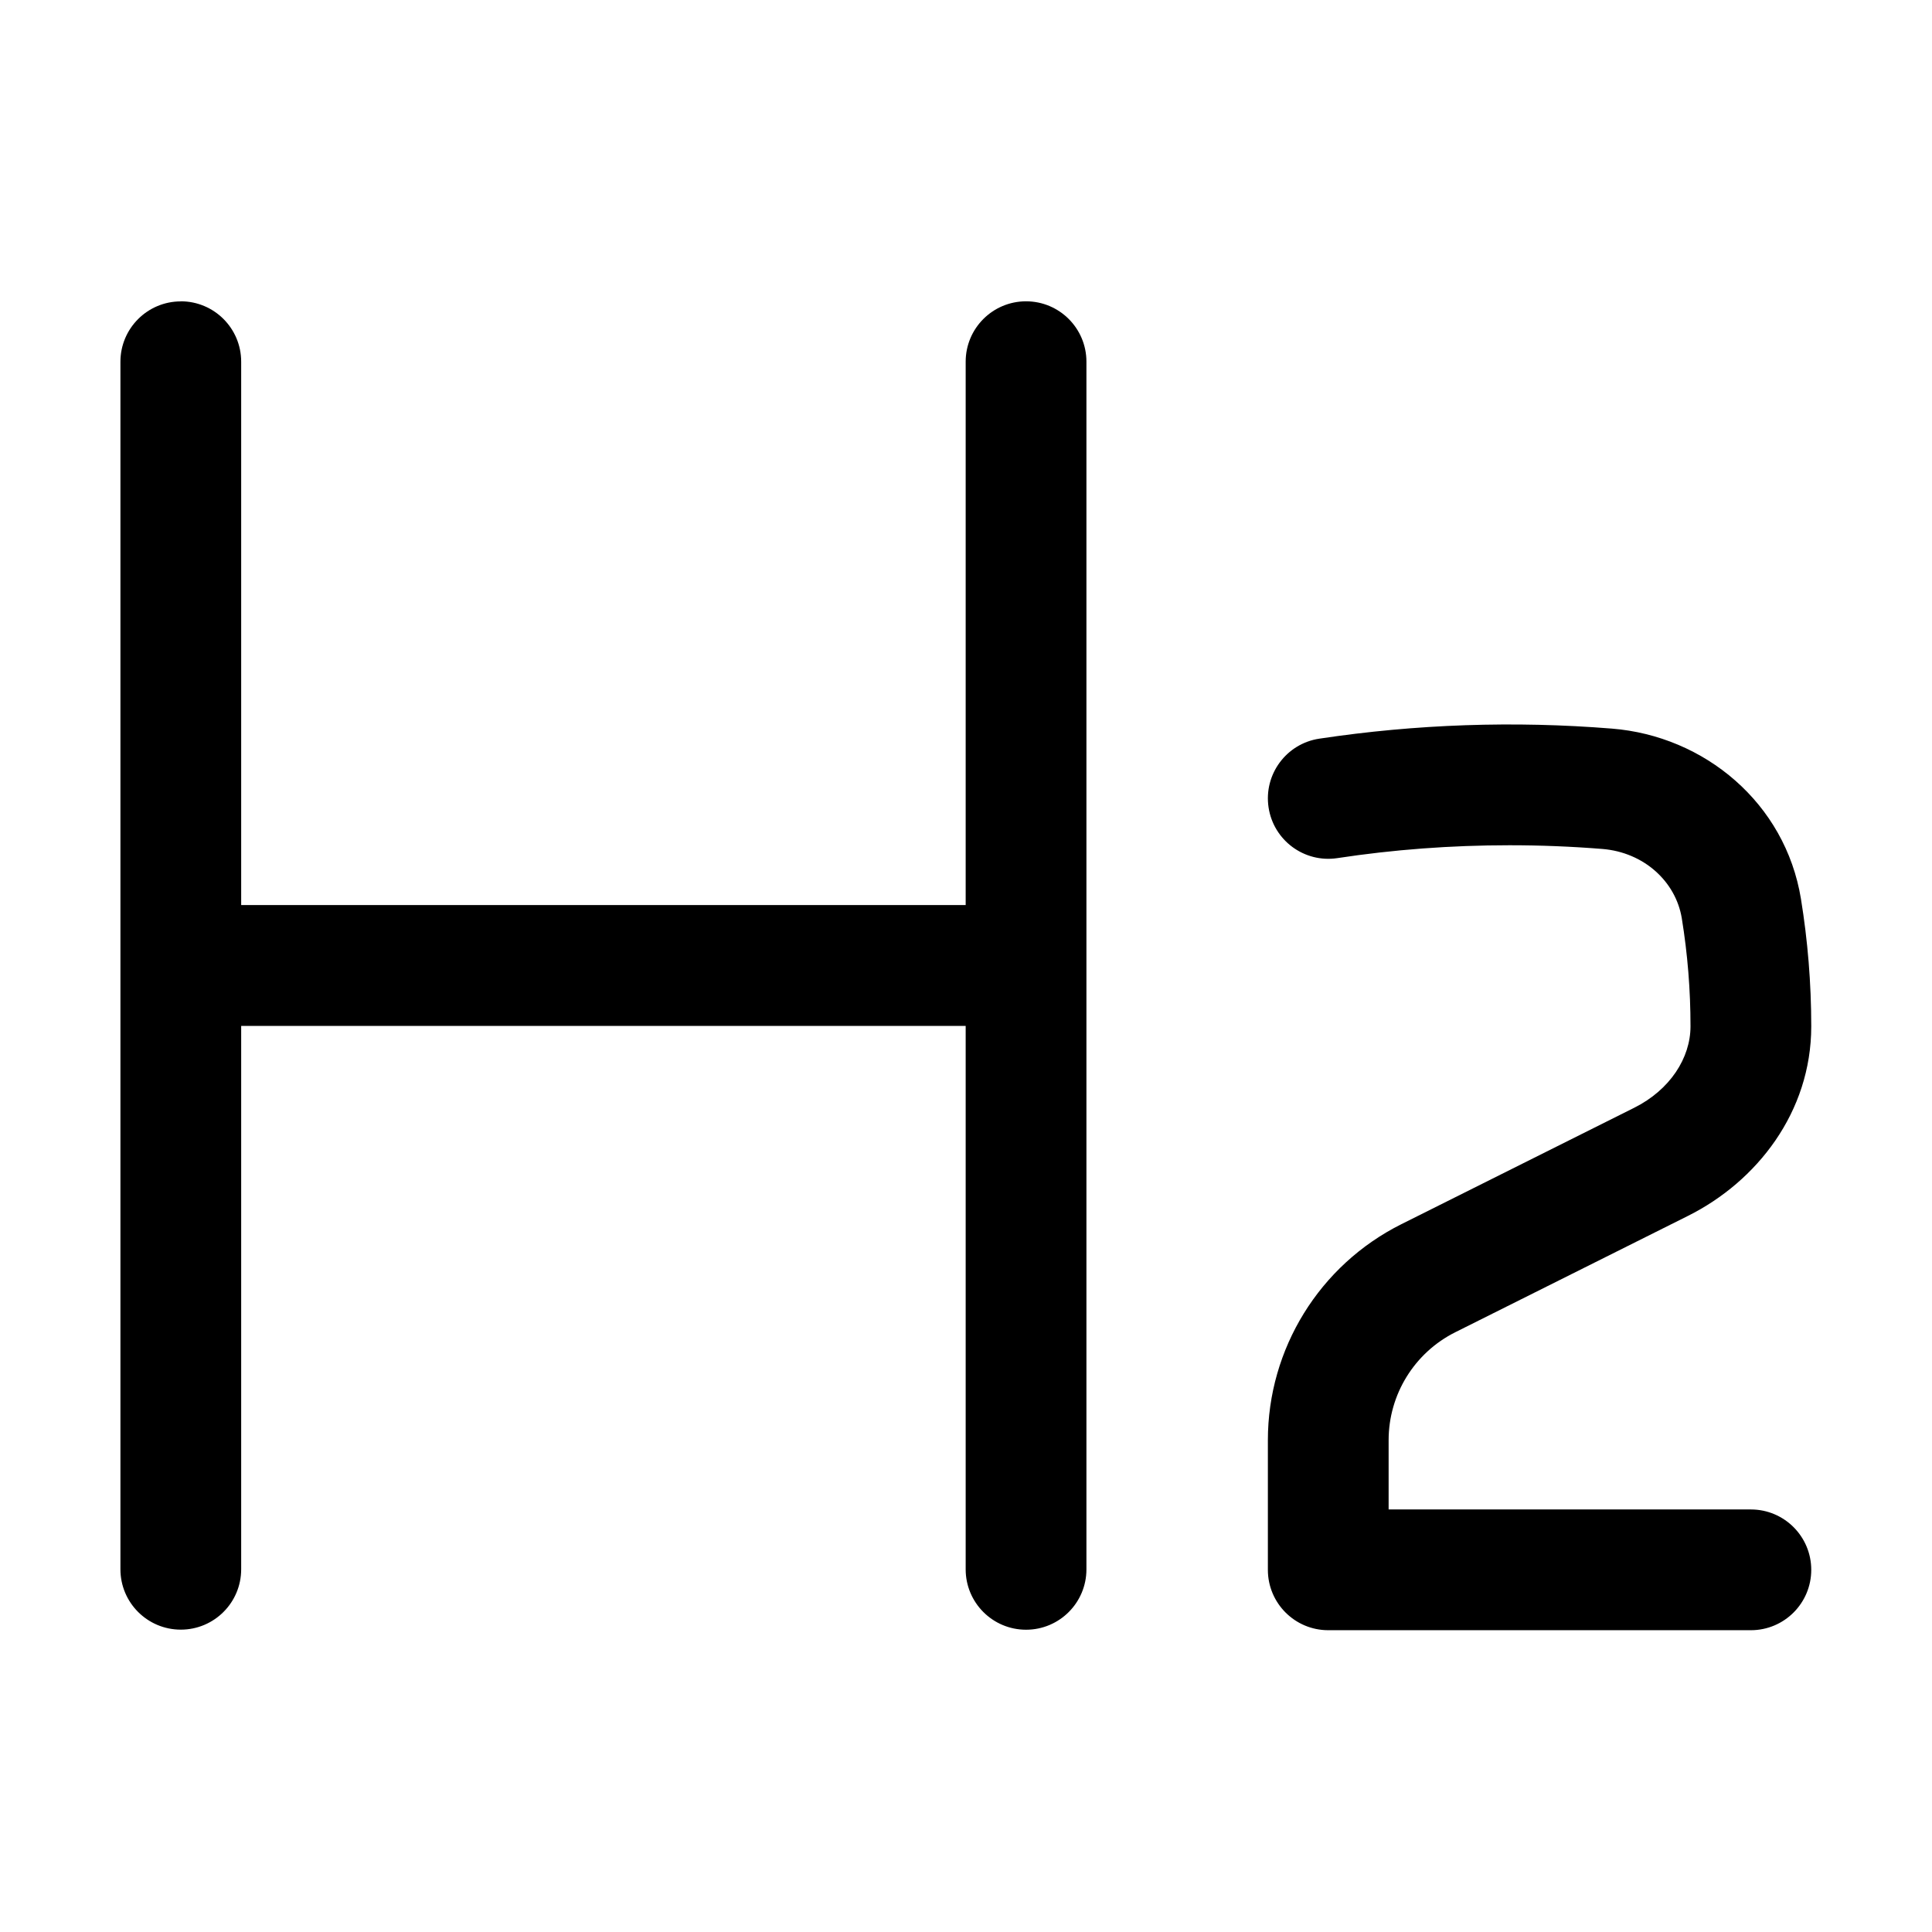
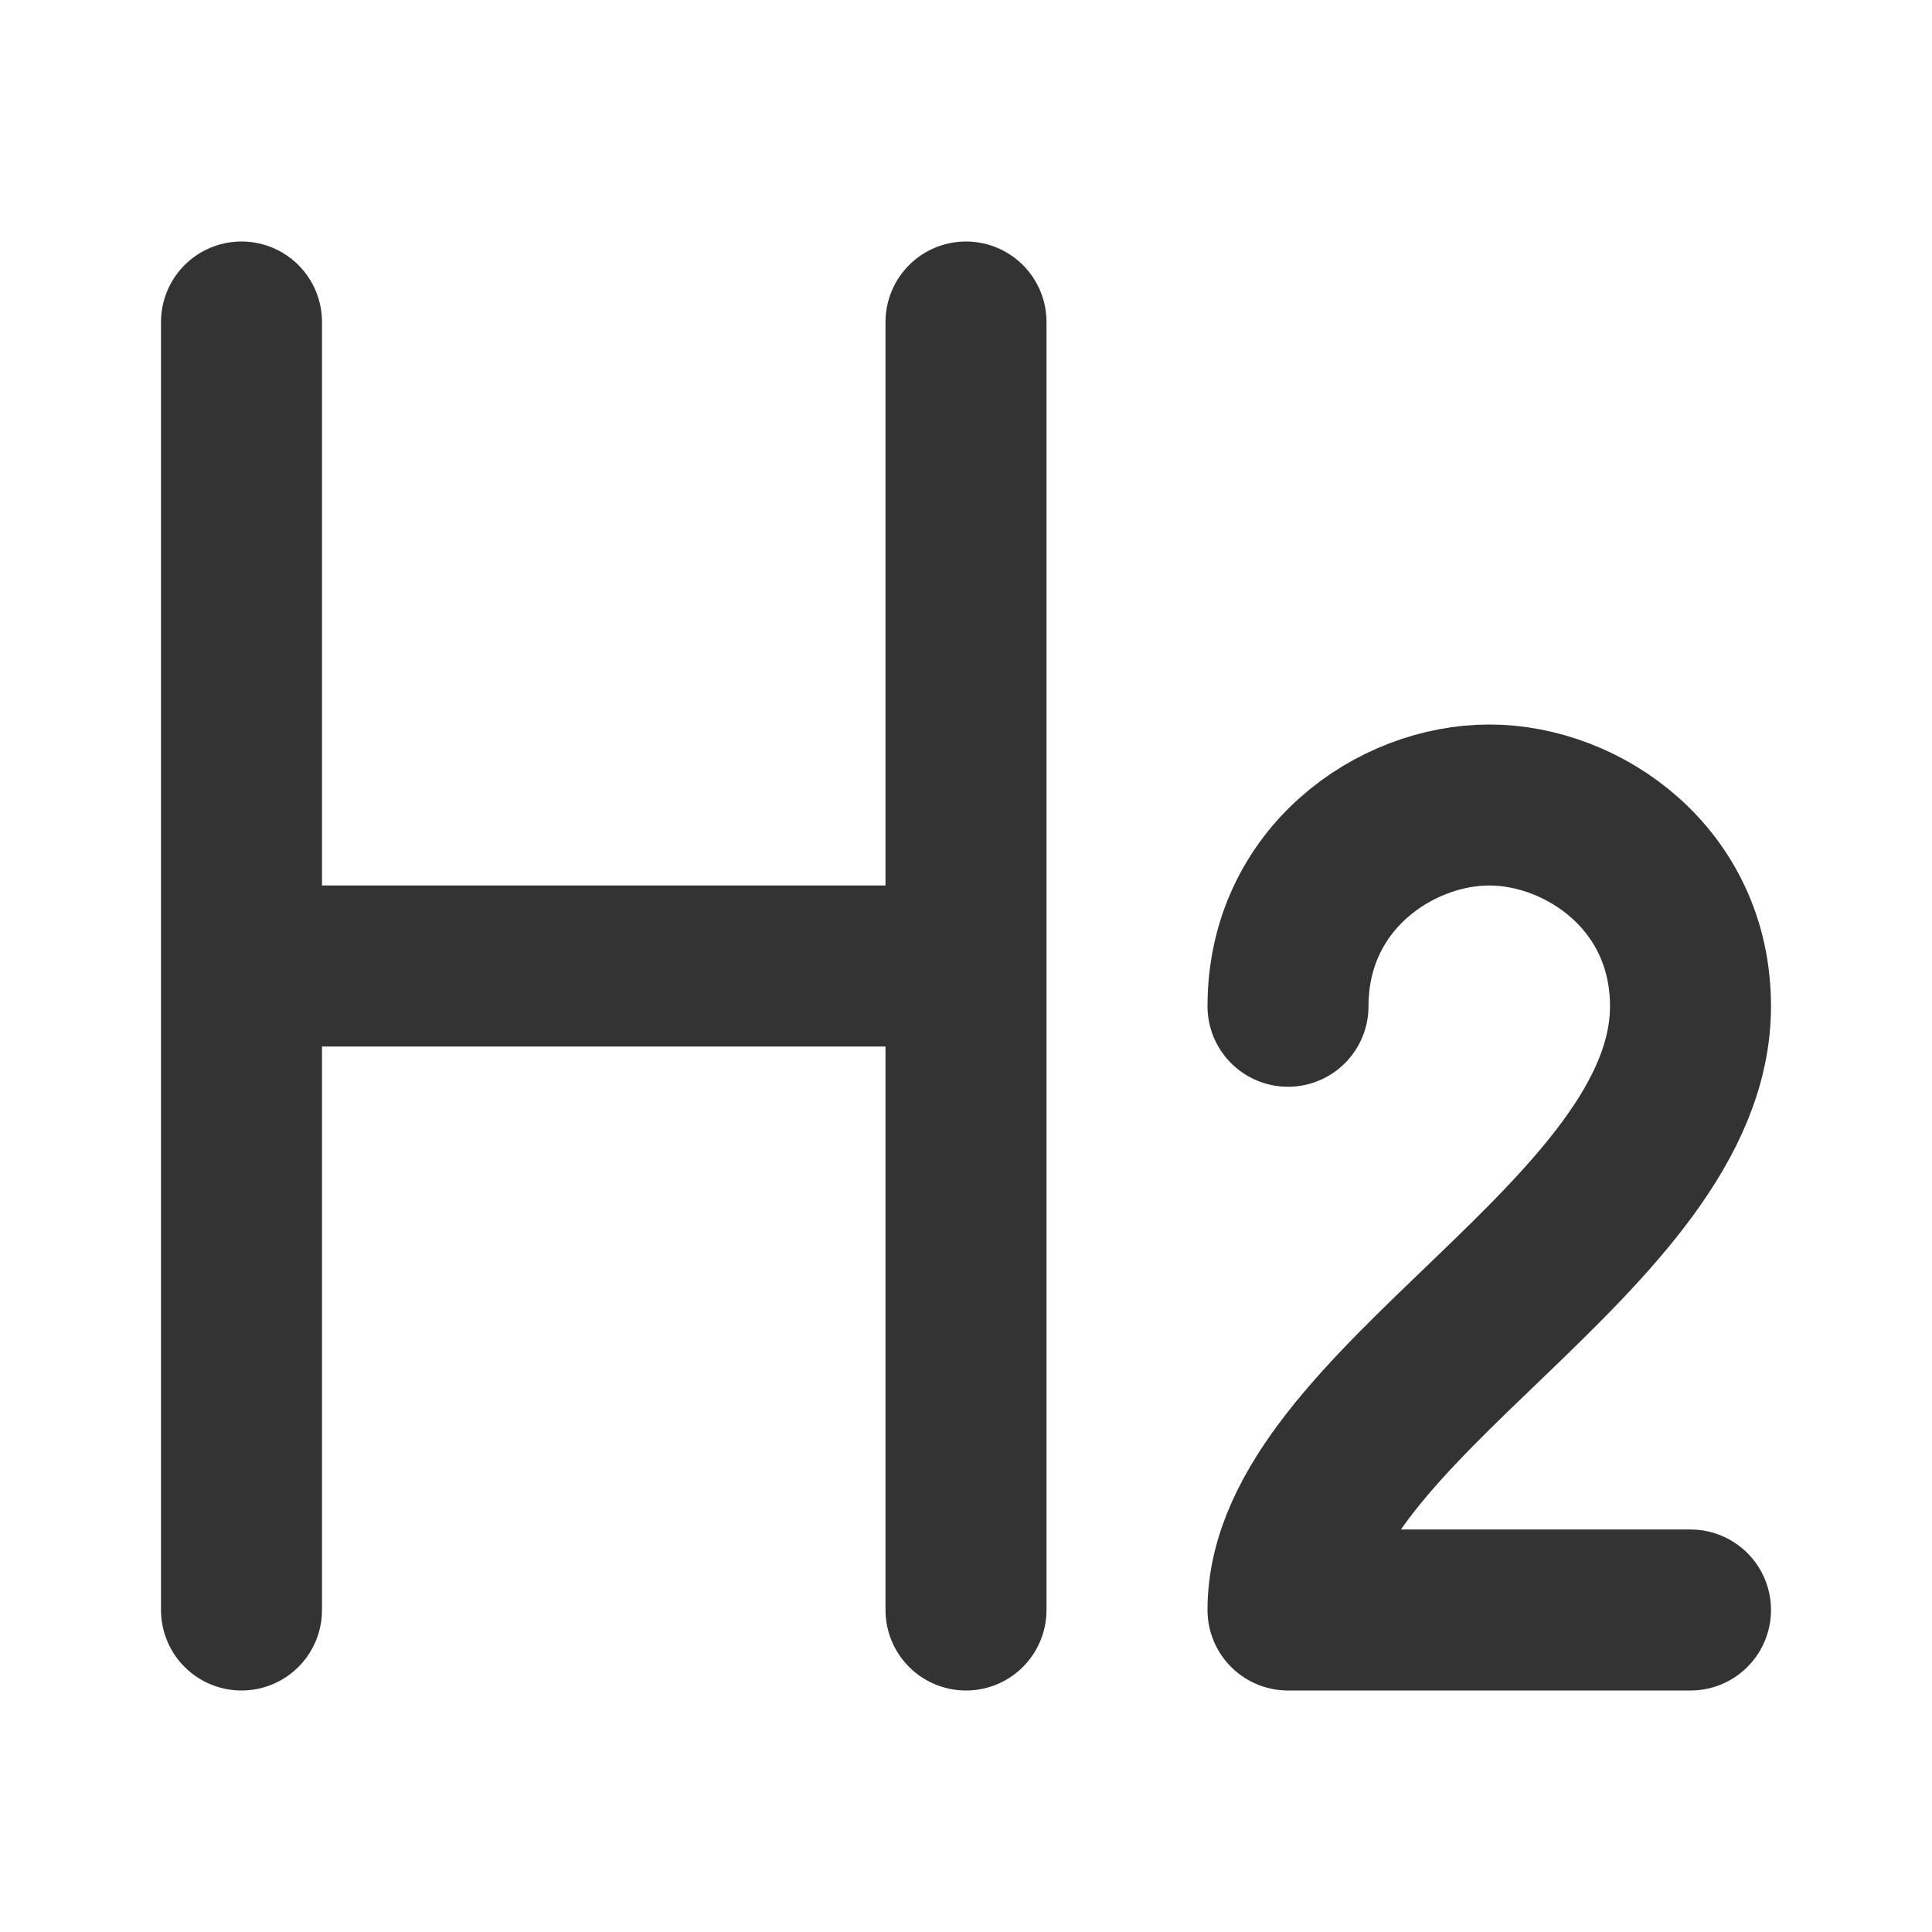
- <svg xmlns="http://www.w3.org/2000/svg" viewBox="0 0 24 24" fill="currentColor" aria-hidden="true" data-slot="icon">
-   <path fill-rule="evenodd" d="M2.246 3.743a.75.75 0 0 1 .75.75v6.75h9v-6.75a.75.75 0 0 1 1.5 0v15.002a.75.75 0 1 1-1.5 0v-6.751h-9v6.75a.75.75 0 1 1-1.5 0v-15a.75.75 0 0 1 .75-.75ZM18.75 10.5c-.727 0-1.441.054-2.138.16a.75.75 0 1 1-.223-1.484 15.867 15.867 0 0 1 3.635-.125c1.149.092 2.153.923 2.348 2.115.084.516.128 1.045.128 1.584 0 1.065-.676 1.927-1.531 2.354l-2.89 1.445a1.5 1.5 0 0 0-.829 1.342v.86h4.5a.75.75 0 1 1 0 1.5H16.5a.75.75 0 0 1-.75-.75v-1.61a3 3 0 0 1 1.659-2.684l2.89-1.445c.447-.223.701-.62.701-1.012a8.32 8.32 0 0 0-.108-1.342c-.075-.457-.47-.82-.987-.862a14.45 14.45 0 0 0-1.155-.046Z" clip-rule="evenodd" />
+ <svg xmlns="http://www.w3.org/2000/svg" width="24" height="24" viewBox="0 0 48 48" fill="none">
+   <path d="M6 8V40" stroke="#333" stroke-width="4" stroke-linecap="round" stroke-linejoin="round" />
+   <path d="M24 8V40" stroke="#333" stroke-width="4" stroke-linecap="round" stroke-linejoin="round" />
+   <path d="M7 24H23" stroke="#333" stroke-width="4" stroke-linecap="round" stroke-linejoin="round" />
+   <path d="M32 25C32 21.833 34.667 20 37 20C39.333 20 42 21.833 42 25C42 30.7 32 34.933 32 40H42" stroke="#333" stroke-width="4" stroke-linecap="round" stroke-linejoin="round" />
</svg>
